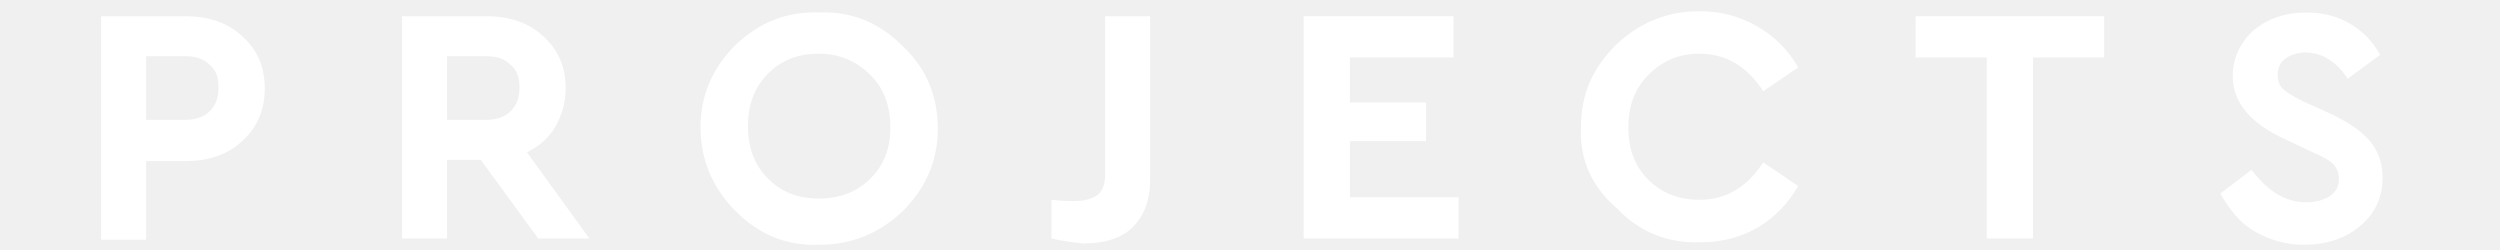
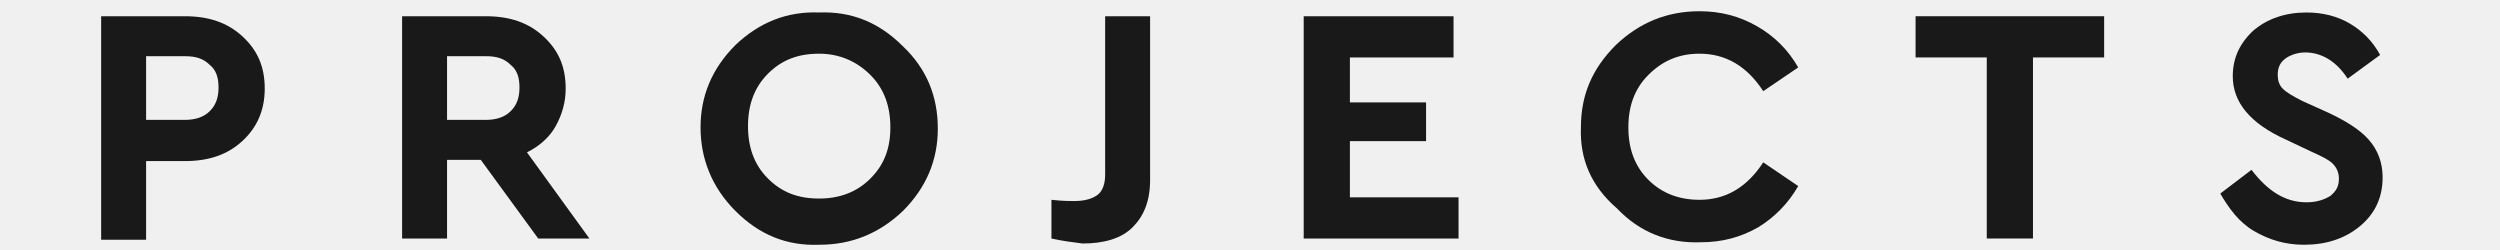
- <svg xmlns="http://www.w3.org/2000/svg" version="1.1" x="0px" y="0px" viewBox="0 0 200.2 20" style="enable-background:new 0 0 200.2 20;" xml:space="preserve">
+ <svg xmlns="http://www.w3.org/2000/svg" version="1.1" id="Layer_1" x="0px" y="0px" viewBox="0 0 200.2 20" style="enable-background:new 0 0 200.2 20;" xml:space="preserve">
  <style type="text/css">
- 	.st0{display:none;}
- 	.st1{fill:#FFFFFF;}
+ 	.st0{display:none;fill:#191919;}
+ 	.st1{fill:#191919;}
</style>
  <g id="Livello_2">
</g>
  <g id="Livello_1">
    <path class="st0" d="M8.4,19.1l-1-2.3H0.2l-1,2.3h-3.9l7.9-18h1.2l7.9,18H8.4z M6.1,13.8l-2.4-6l-2.4,6H6.1z" />
    <path class="st0" d="M37.6,13.9c0,1.5-0.5,2.8-1.6,3.7s-2.5,1.5-4.2,1.5h-7.9V1.4h6.3c1.6,0,3,0.5,4,1.4s1.6,2.1,1.6,3.5   c0,1.3-0.4,2.4-1.3,3.2C36.6,10.3,37.6,11.7,37.6,13.9z M29.9,4.5h-2.5v4h2.5c0.7,0,1.3-0.2,1.7-0.5c0.4-0.4,0.6-0.9,0.6-1.5   S32,5.4,31.6,5C31.2,4.7,30.7,4.5,29.9,4.5z M34.1,13.7c0-0.7-0.2-1.2-0.7-1.6c-0.4-0.4-1.1-0.6-1.8-0.6h-4.1v4.4h4.1   c0.8,0,1.4-0.2,1.8-0.6C33.9,15,34.1,14.4,34.1,13.7z" />
    <path class="st0" d="M48.9,10.2c0-2.5,0.9-4.7,2.7-6.5c1.9-1.8,4.1-2.7,6.6-2.6C60.7,1,63,1.9,64.8,3.7c1.9,1.8,2.8,4,2.8,6.5   s-0.9,4.7-2.8,6.5c-1.9,1.8-4.1,2.7-6.6,2.6c-2.5,0.1-4.8-0.8-6.6-2.6S48.9,12.7,48.9,10.2z M63.9,10.2c0-1.7-0.5-3.1-1.6-4.2   s-2.4-1.6-4-1.6s-3,0.5-4.1,1.6s-1.6,2.5-1.6,4.2s0.5,3.1,1.6,4.2s2.4,1.6,4.1,1.6c1.6,0,3-0.5,4-1.6   C63.4,13.3,63.9,11.9,63.9,10.2z" />
    <path class="st0" d="M79.9,11.8V1.4h3.6V12c0,1.3,0.4,2.2,1.1,3c0.7,0.7,1.6,1.1,2.8,1.1s2.1-0.4,2.8-1.1s1.1-1.7,1.1-3V1.4h3.6   v10.3c0,2.3-0.7,4.1-2.1,5.5c-1.4,1.4-3.2,2.1-5.4,2.1s-4-0.7-5.4-2.1C80.6,15.9,79.9,14.1,79.9,11.8z" />
    <path class="st0" d="M112.1,19.1V4.7h-5.6V1.4h14.9v3.3h-5.7v14.4C115.7,19.1,112.1,19.1,112.1,19.1z" />
    <path class="st0" d="M164.6,1.1h1.2v18h-3.6V9.7l-4.4,5.6h-1.2l-4.4-5.6v9.4h-3.6v-18h1.2l7.5,9.5L164.6,1.1z" />
    <path class="st0" d="M179.2,19.1V1.4h11.9v3.3h-8.3v3.6h6.1v3.1h-6.1v4.5h8.6v3.3L179.2,19.1L179.2,19.1z" />
    <g>
-       <path class="st1" d="M8.1,19.1V1.3h6.7c1.9,0,3.4,0.5,4.6,1.6c1.2,1.1,1.8,2.4,1.8,4.2c0,1.7-0.6,3.1-1.8,4.2    c-1.2,1.1-2.7,1.6-4.6,1.6h-3.1v6.3H8.1z M11.7,9.6h3.1c0.8,0,1.5-0.2,2-0.7c0.5-0.5,0.7-1.1,0.7-1.9c0-0.8-0.2-1.4-0.7-1.8    c-0.5-0.5-1.1-0.7-2-0.7h-3.1V9.6z" />
-       <path class="st1" d="M47.2,19.1h-4.1l-4.6-6.3h-2.7v6.3h-3.6V1.3h6.7c1.9,0,3.4,0.5,4.6,1.6c1.2,1.1,1.8,2.4,1.8,4.2    c0,1.1-0.3,2.1-0.8,3c-0.5,0.9-1.3,1.6-2.3,2.1L47.2,19.1z M35.8,4.5v5.1h3.1c0.8,0,1.5-0.2,2-0.7c0.5-0.5,0.7-1.1,0.7-1.9    c0-0.8-0.2-1.4-0.7-1.8c-0.5-0.5-1.1-0.7-2-0.7H35.8z" />
-       <path class="st1" d="M56.1,10.2c0-2.5,0.9-4.7,2.8-6.6C60.8,1.8,63,0.9,65.6,1c2.6-0.1,4.8,0.8,6.7,2.7c1.9,1.8,2.8,4,2.8,6.6    c0,2.5-0.9,4.7-2.8,6.6c-1.9,1.8-4.1,2.7-6.7,2.7c-2.6,0.1-4.8-0.8-6.7-2.7S56.1,12.7,56.1,10.2z M71.3,10.2    c0-1.7-0.5-3.1-1.6-4.2s-2.5-1.7-4.1-1.7c-1.7,0-3,0.5-4.1,1.6c-1.1,1.1-1.6,2.5-1.6,4.2c0,1.7,0.5,3.1,1.6,4.2s2.4,1.6,4.1,1.6    c1.6,0,3-0.5,4.1-1.6S71.3,11.9,71.3,10.2z" />
-       <path class="st1" d="M84.2,19.1V16c0.9,0.1,1.5,0.1,1.8,0.1c0.9,0,1.5-0.2,1.9-0.5c0.4-0.3,0.6-0.9,0.6-1.6V1.3h3.6v13.1    c0,1.7-0.5,2.9-1.4,3.8c-0.9,0.9-2.3,1.3-4,1.3C85.9,19.4,85.1,19.3,84.2,19.1z" />
-       <path class="st1" d="M104.4,19.1V1.3h12v3.3h-8.3v3.6h6.1v3.1h-6.1v4.5h8.7v3.3H104.4z" />
-       <path class="st1" d="M126.6,10.2c0-2.6,0.9-4.7,2.8-6.6c1.9-1.8,4.1-2.7,6.7-2.7c1.7,0,3.2,0.4,4.6,1.2c1.4,0.8,2.5,1.9,3.3,3.3    l-2.8,1.9c-1.3-2-3-3-5.1-3c-1.7,0-3,0.6-4.1,1.7c-1.1,1.1-1.6,2.5-1.6,4.2c0,1.7,0.5,3.1,1.6,4.2s2.5,1.6,4.1,1.6    c2.1,0,3.8-1,5.1-3l2.8,1.9c-0.8,1.4-1.9,2.5-3.2,3.3c-1.4,0.8-2.9,1.2-4.6,1.2c-2.6,0.1-4.9-0.8-6.7-2.7    C127.4,14.9,126.5,12.7,126.6,10.2z" />
+       <path class="st1" d="M8.1,19.1V1.3h6.7c1.9,0,3.4,0.5,4.6,1.6c1.2,1.1,1.8,2.4,1.8,4.2c0,1.7-0.6,3.1-1.8,4.2    c-1.2,1.1-2.7,1.6-4.6,1.6h-3.1v6.3H8.1V19.1z M11.7,9.6h3.1c0.8,0,1.5-0.2,2-0.7s0.7-1.1,0.7-1.9s-0.2-1.4-0.7-1.8    c-0.5-0.5-1.1-0.7-2-0.7h-3.1C11.7,4.5,11.7,9.6,11.7,9.6z" />
+       <path class="st1" d="M47.2,19.1h-4.1l-4.6-6.3h-2.7v6.3h-3.6V1.3h6.7c1.9,0,3.4,0.5,4.6,1.6c1.2,1.1,1.8,2.4,1.8,4.2    c0,1.1-0.3,2.1-0.8,3c-0.5,0.9-1.3,1.6-2.3,2.1L47.2,19.1z M35.8,4.5v5.1h3.1c0.8,0,1.5-0.2,2-0.7s0.7-1.1,0.7-1.9    s-0.2-1.4-0.7-1.8c-0.5-0.5-1.1-0.7-2-0.7C38.9,4.5,35.8,4.5,35.8,4.5z" />
+       <path class="st1" d="M56.1,10.2c0-2.5,0.9-4.7,2.8-6.6C60.8,1.8,63,0.9,65.6,1c2.6-0.1,4.8,0.8,6.7,2.7c1.9,1.8,2.8,4,2.8,6.6    c0,2.5-0.9,4.7-2.8,6.6c-1.9,1.8-4.1,2.7-6.7,2.7c-2.6,0.1-4.8-0.8-6.7-2.7S56.1,12.7,56.1,10.2z M71.3,10.2    c0-1.7-0.5-3.1-1.6-4.2s-2.5-1.7-4.1-1.7c-1.7,0-3,0.5-4.1,1.6s-1.6,2.5-1.6,4.2s0.5,3.1,1.6,4.2s2.4,1.6,4.1,1.6    c1.6,0,3-0.5,4.1-1.6S71.3,11.9,71.3,10.2z" />
+       <path class="st1" d="M84.2,19.1V16c0.9,0.1,1.5,0.1,1.8,0.1c0.9,0,1.5-0.2,1.9-0.5s0.6-0.9,0.6-1.6V1.3h3.6v13.1    c0,1.7-0.5,2.9-1.4,3.8s-2.3,1.3-4,1.3C85.9,19.4,85.1,19.3,84.2,19.1z" />
+       <path class="st1" d="M104.4,19.1V1.3h12v3.3h-8.3v3.6h6.1v3.1h-6.1v4.5h8.7v3.3C116.8,19.1,104.4,19.1,104.4,19.1z" />
+       <path class="st1" d="M126.6,10.2c0-2.6,0.9-4.7,2.8-6.6c1.9-1.8,4.1-2.7,6.7-2.7c1.7,0,3.2,0.4,4.6,1.2c1.4,0.8,2.5,1.9,3.3,3.3    l-2.8,1.9c-1.3-2-3-3-5.1-3c-1.7,0-3,0.6-4.1,1.7s-1.6,2.5-1.6,4.2s0.5,3.1,1.6,4.2s2.5,1.6,4.1,1.6c2.1,0,3.8-1,5.1-3l2.8,1.9    c-0.8,1.4-1.9,2.5-3.2,3.3c-1.4,0.8-2.9,1.2-4.6,1.2c-2.6,0.1-4.9-0.8-6.7-2.7C127.4,14.9,126.5,12.7,126.6,10.2z" />
      <path class="st1" d="M159.1,19.1V4.6h-5.7V1.3h15.1v3.3h-5.7v14.5H159.1z" />
-       <path class="st1" d="M177.8,15.5l2.5-1.9c1.3,1.7,2.7,2.6,4.4,2.6c0.8,0,1.4-0.2,1.9-0.5c0.5-0.4,0.7-0.8,0.7-1.4    c0-0.5-0.2-0.9-0.5-1.2c-0.3-0.3-0.9-0.6-1.8-1l-1.9-0.9c-2.9-1.3-4.3-3-4.3-5.1c0-1.5,0.6-2.7,1.7-3.7c1.1-0.9,2.5-1.4,4.2-1.4    c1.3,0,2.5,0.3,3.5,0.9c1,0.6,1.8,1.4,2.4,2.5L188,6.3c-0.9-1.4-2.1-2.1-3.4-2.1c-0.6,0-1.2,0.2-1.6,0.5s-0.6,0.7-0.6,1.3    c0,0.4,0.1,0.8,0.4,1.1c0.3,0.3,0.8,0.6,1.6,1l2,0.9c1.5,0.7,2.6,1.4,3.3,2.2s1.1,1.8,1.1,3c0,1.6-0.6,2.9-1.8,3.9    s-2.7,1.5-4.5,1.5c-1.5,0-2.8-0.4-4-1.1S178.5,16.7,177.8,15.5z" />
+       <path class="st1" d="M177.8,15.5l2.5-1.9c1.3,1.7,2.7,2.6,4.4,2.6c0.8,0,1.4-0.2,1.9-0.5c0.5-0.4,0.7-0.8,0.7-1.4    c0-0.5-0.2-0.9-0.5-1.2s-0.9-0.6-1.8-1l-1.9-0.9c-2.9-1.3-4.3-3-4.3-5.1c0-1.5,0.6-2.7,1.7-3.7c1.1-0.9,2.5-1.4,4.2-1.4    c1.3,0,2.5,0.3,3.5,0.9s1.8,1.4,2.4,2.5L188,6.3c-0.9-1.4-2.1-2.1-3.4-2.1c-0.6,0-1.2,0.2-1.6,0.5s-0.6,0.7-0.6,1.3    c0,0.4,0.1,0.8,0.4,1.1c0.3,0.3,0.8,0.6,1.6,1l2,0.9c1.5,0.7,2.6,1.4,3.3,2.2s1.1,1.8,1.1,3c0,1.6-0.6,2.9-1.8,3.9    s-2.7,1.5-4.5,1.5c-1.5,0-2.8-0.4-4-1.1S178.5,16.7,177.8,15.5z" />
    </g>
  </g>
</svg>
